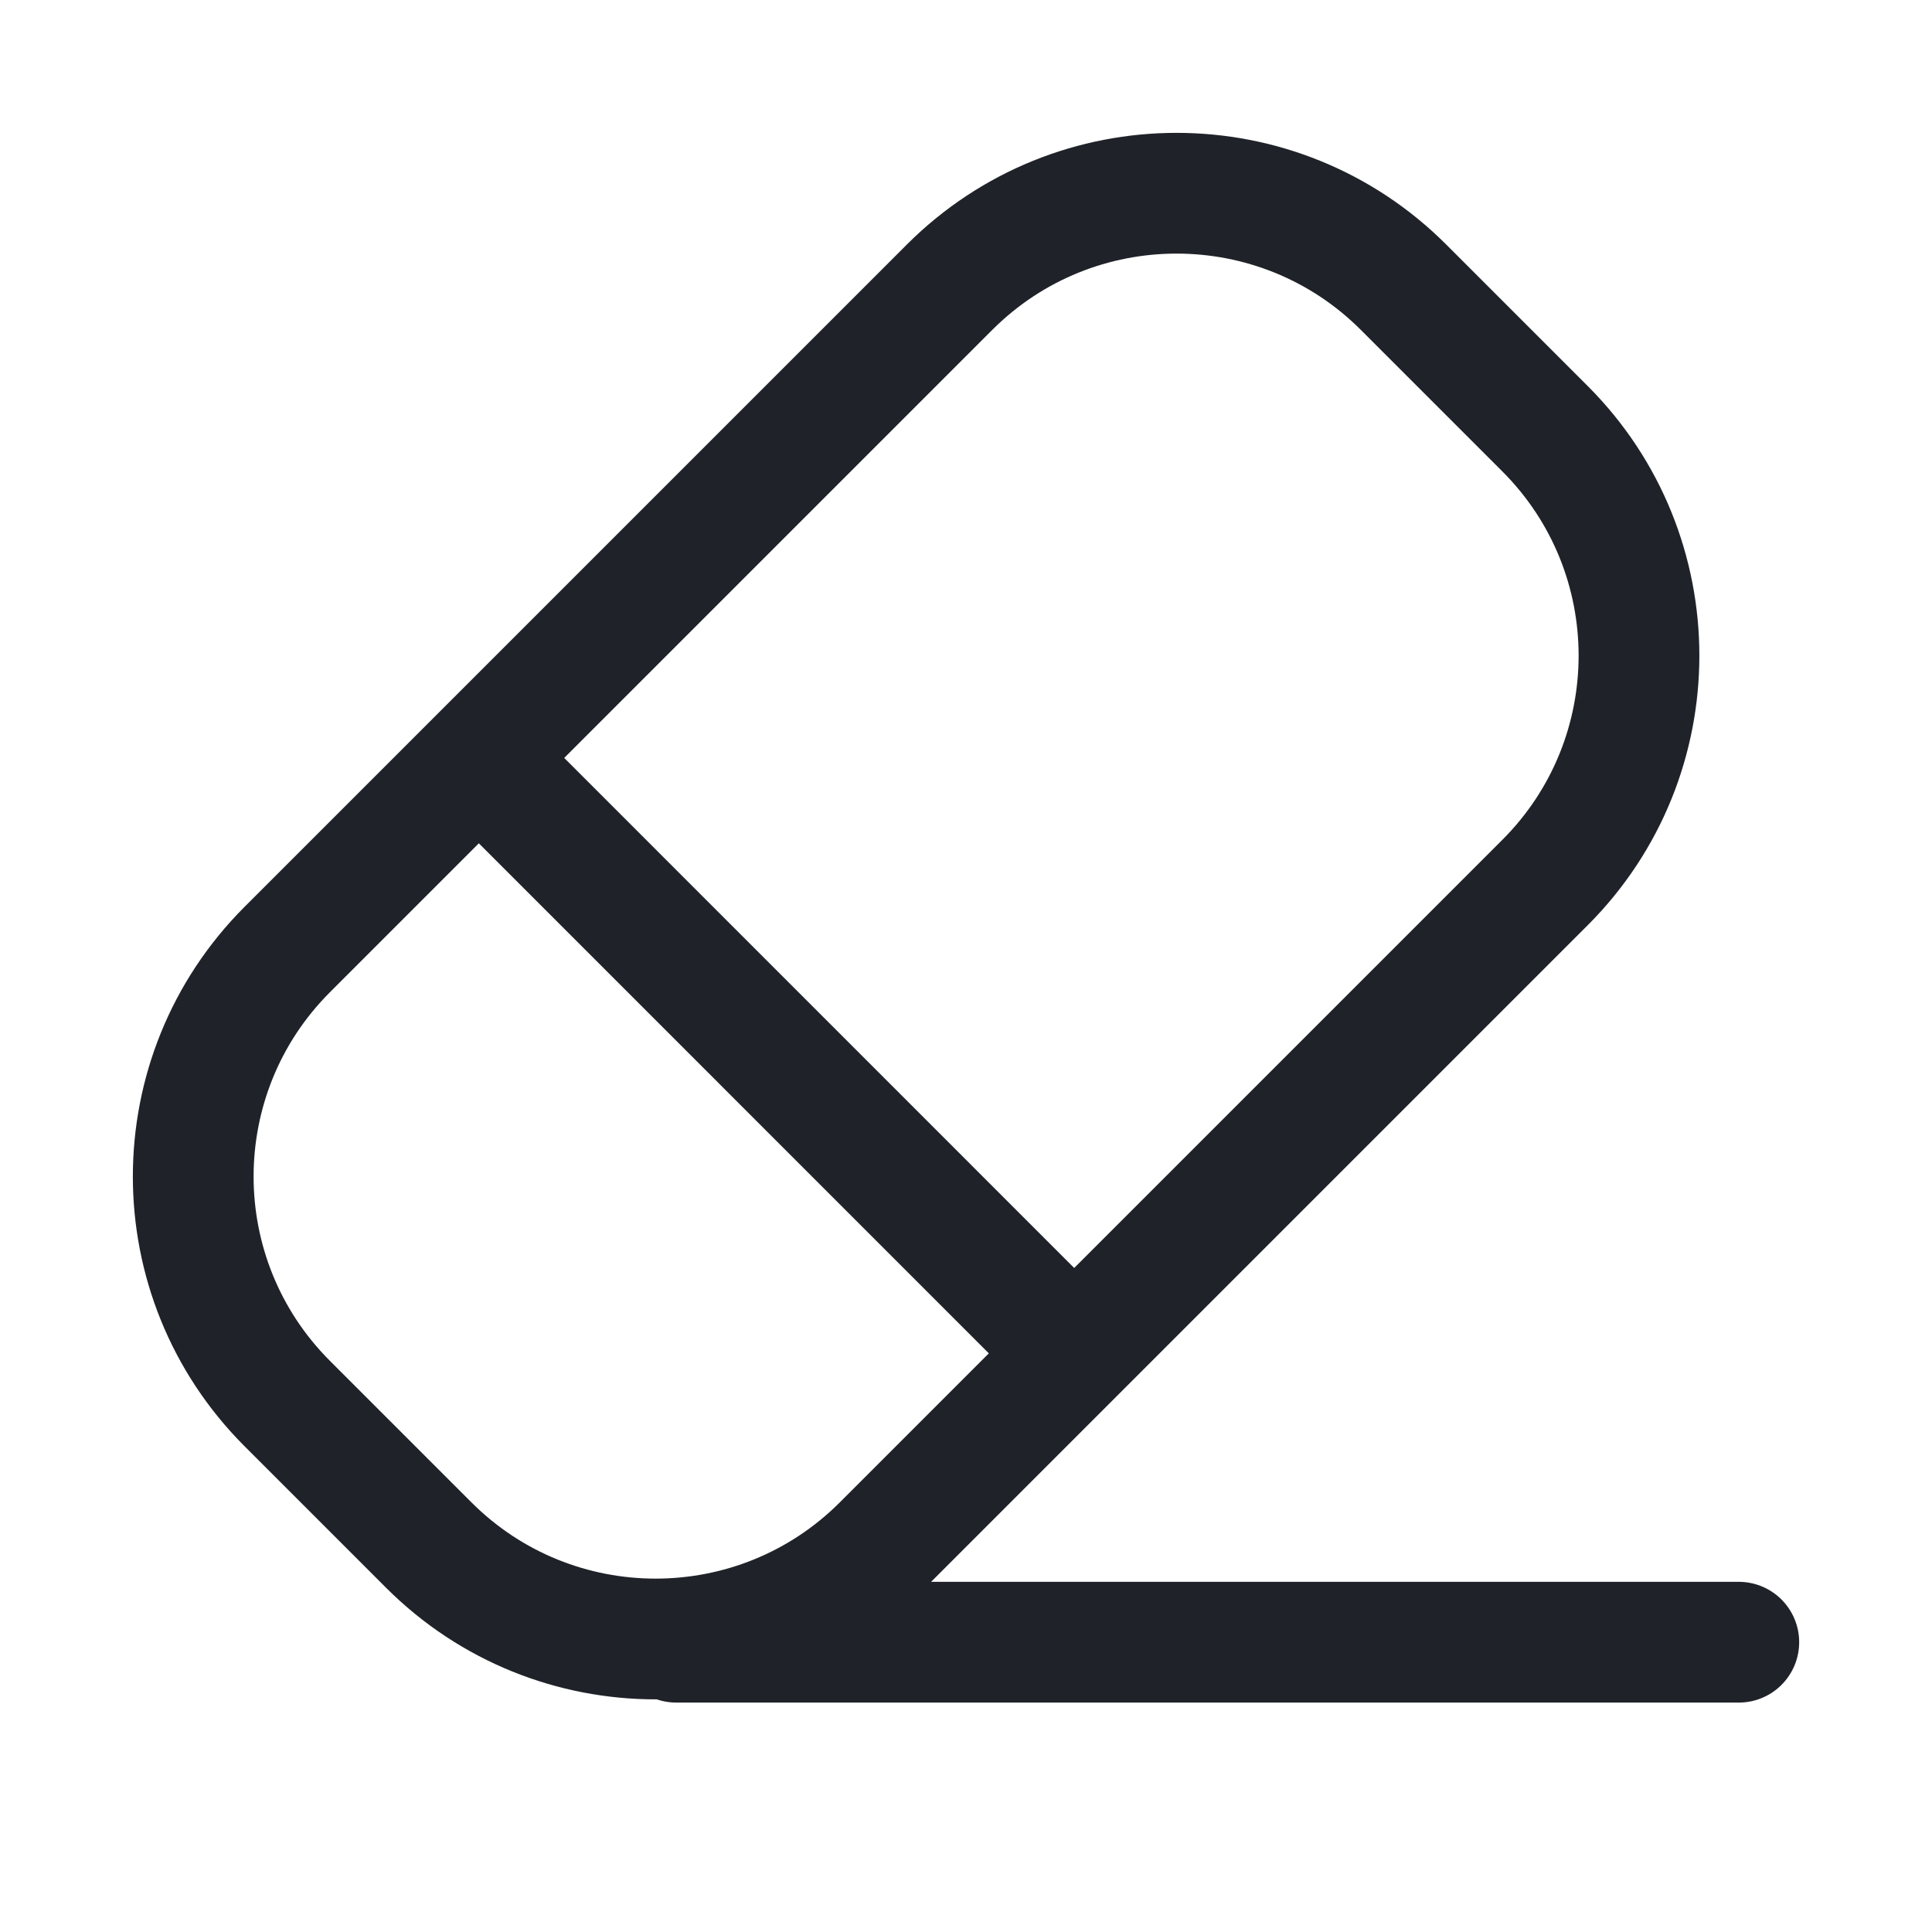
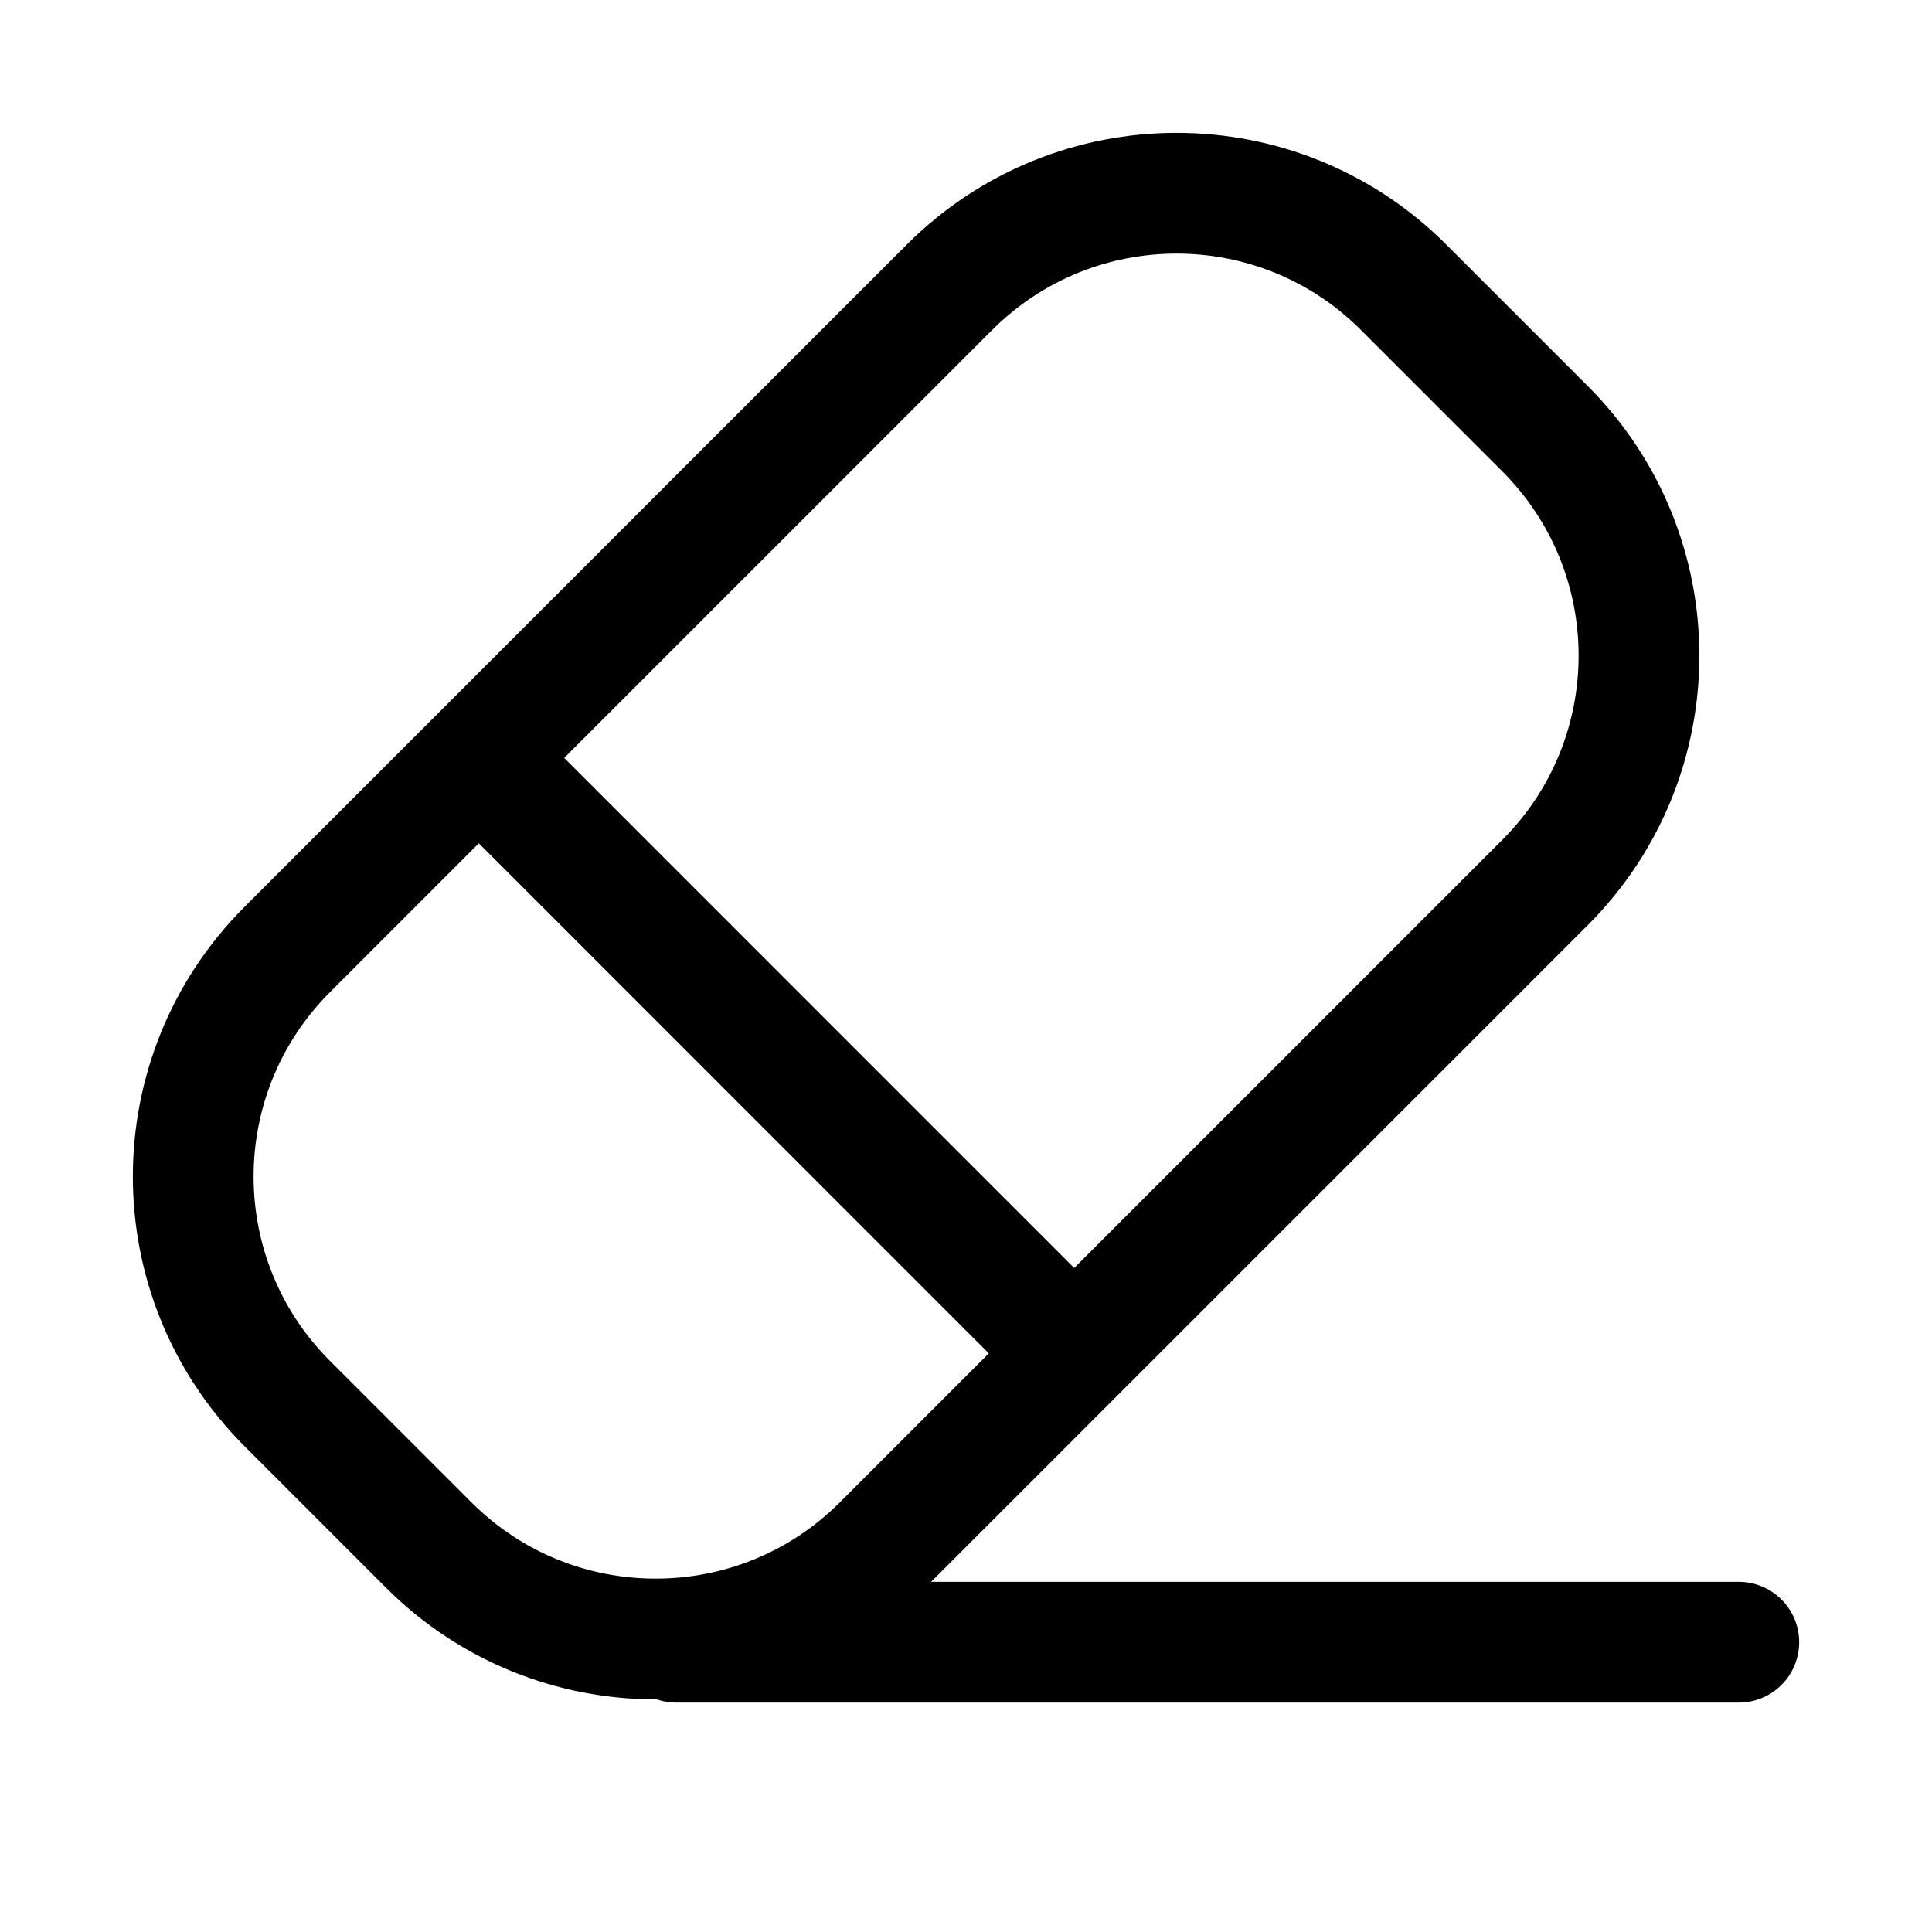
<svg xmlns="http://www.w3.org/2000/svg" width="20" height="20" viewBox="0 0 20 20" fill="none">
-   <path d="M4.957 7.846L11.12 14.01M7 17H18M9.136 15.994L15.994 9.136C17.291 7.839 17.291 5.735 15.994 4.438L14.529 2.973C13.232 1.676 11.128 1.676 9.83 2.973L2.973 9.83C1.676 11.128 1.676 13.231 2.973 14.529L4.438 15.994C5.735 17.291 7.839 17.291 9.136 15.994Z" stroke="#1F2329" stroke-width="1.25" stroke-linecap="round" />
+   <path d="M4.957 7.846L11.12 14.01M7 17H18M9.136 15.994L15.994 9.136C17.291 7.839 17.291 5.735 15.994 4.438L14.529 2.973C13.232 1.676 11.128 1.676 9.83 2.973L2.973 9.83C1.676 11.128 1.676 13.231 2.973 14.529L4.438 15.994C5.735 17.291 7.839 17.291 9.136 15.994Z" stroke="currentColor" stroke-width="1.25" stroke-linecap="round" />
</svg>
